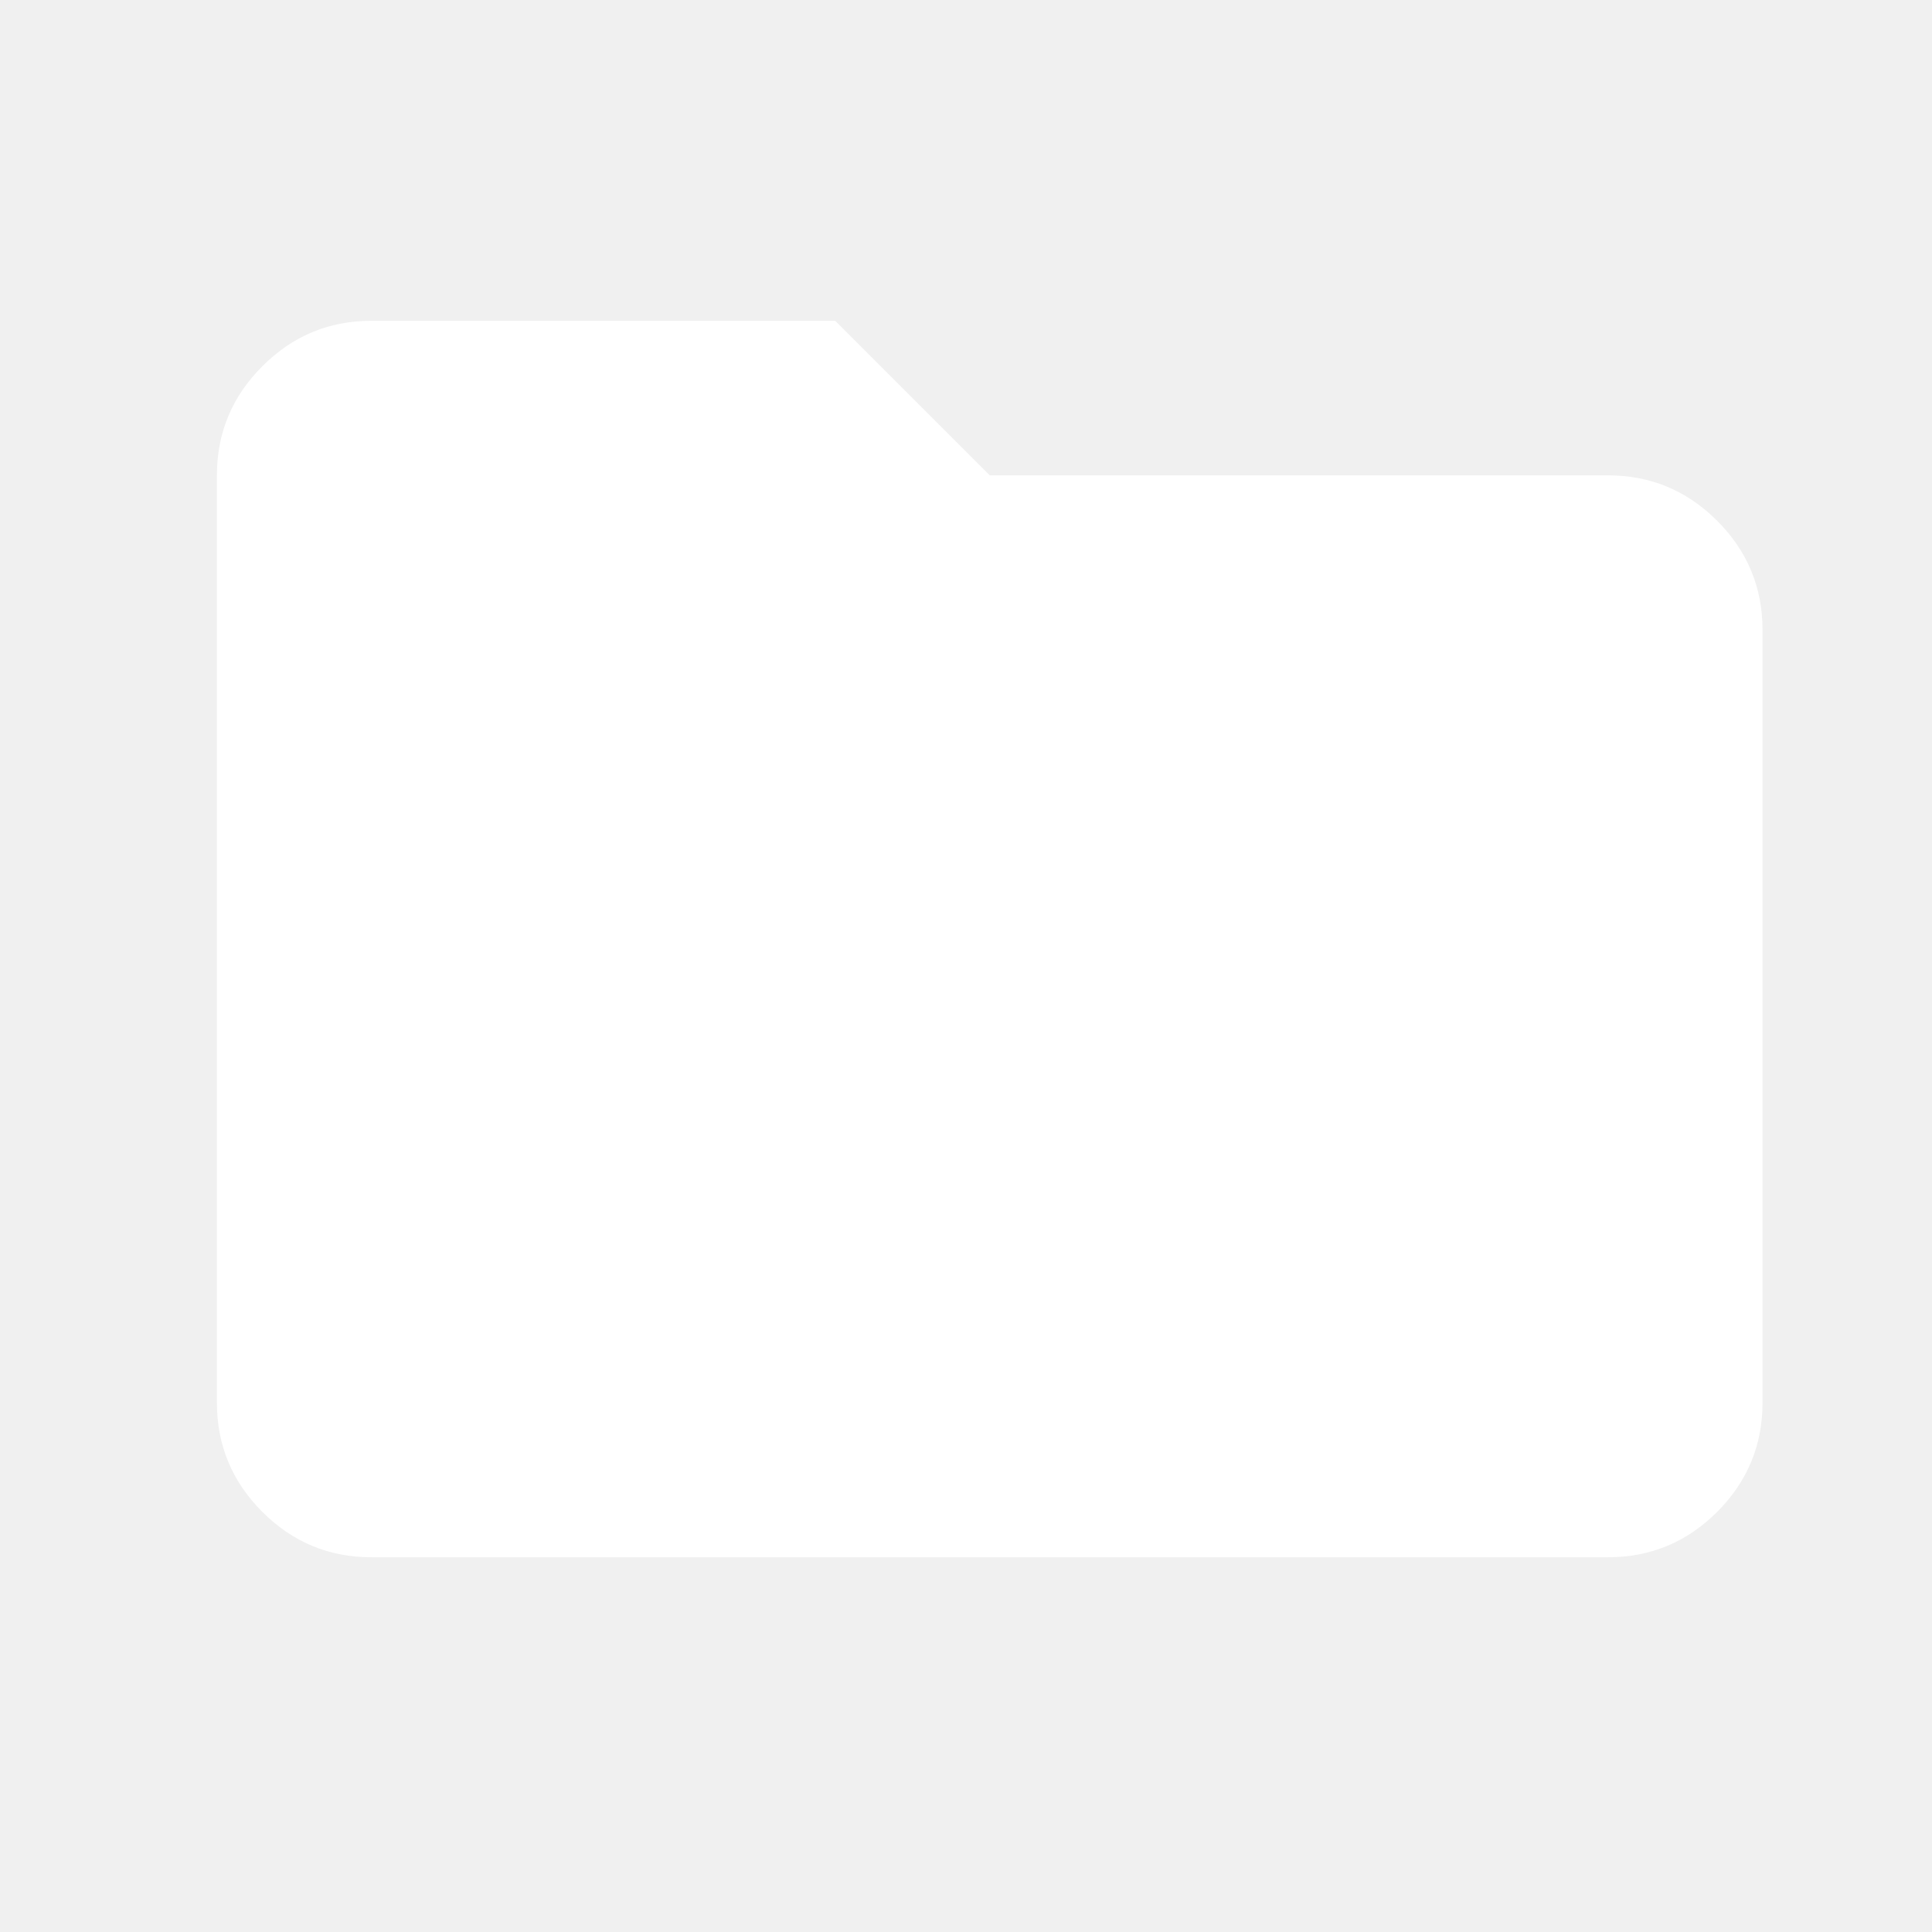
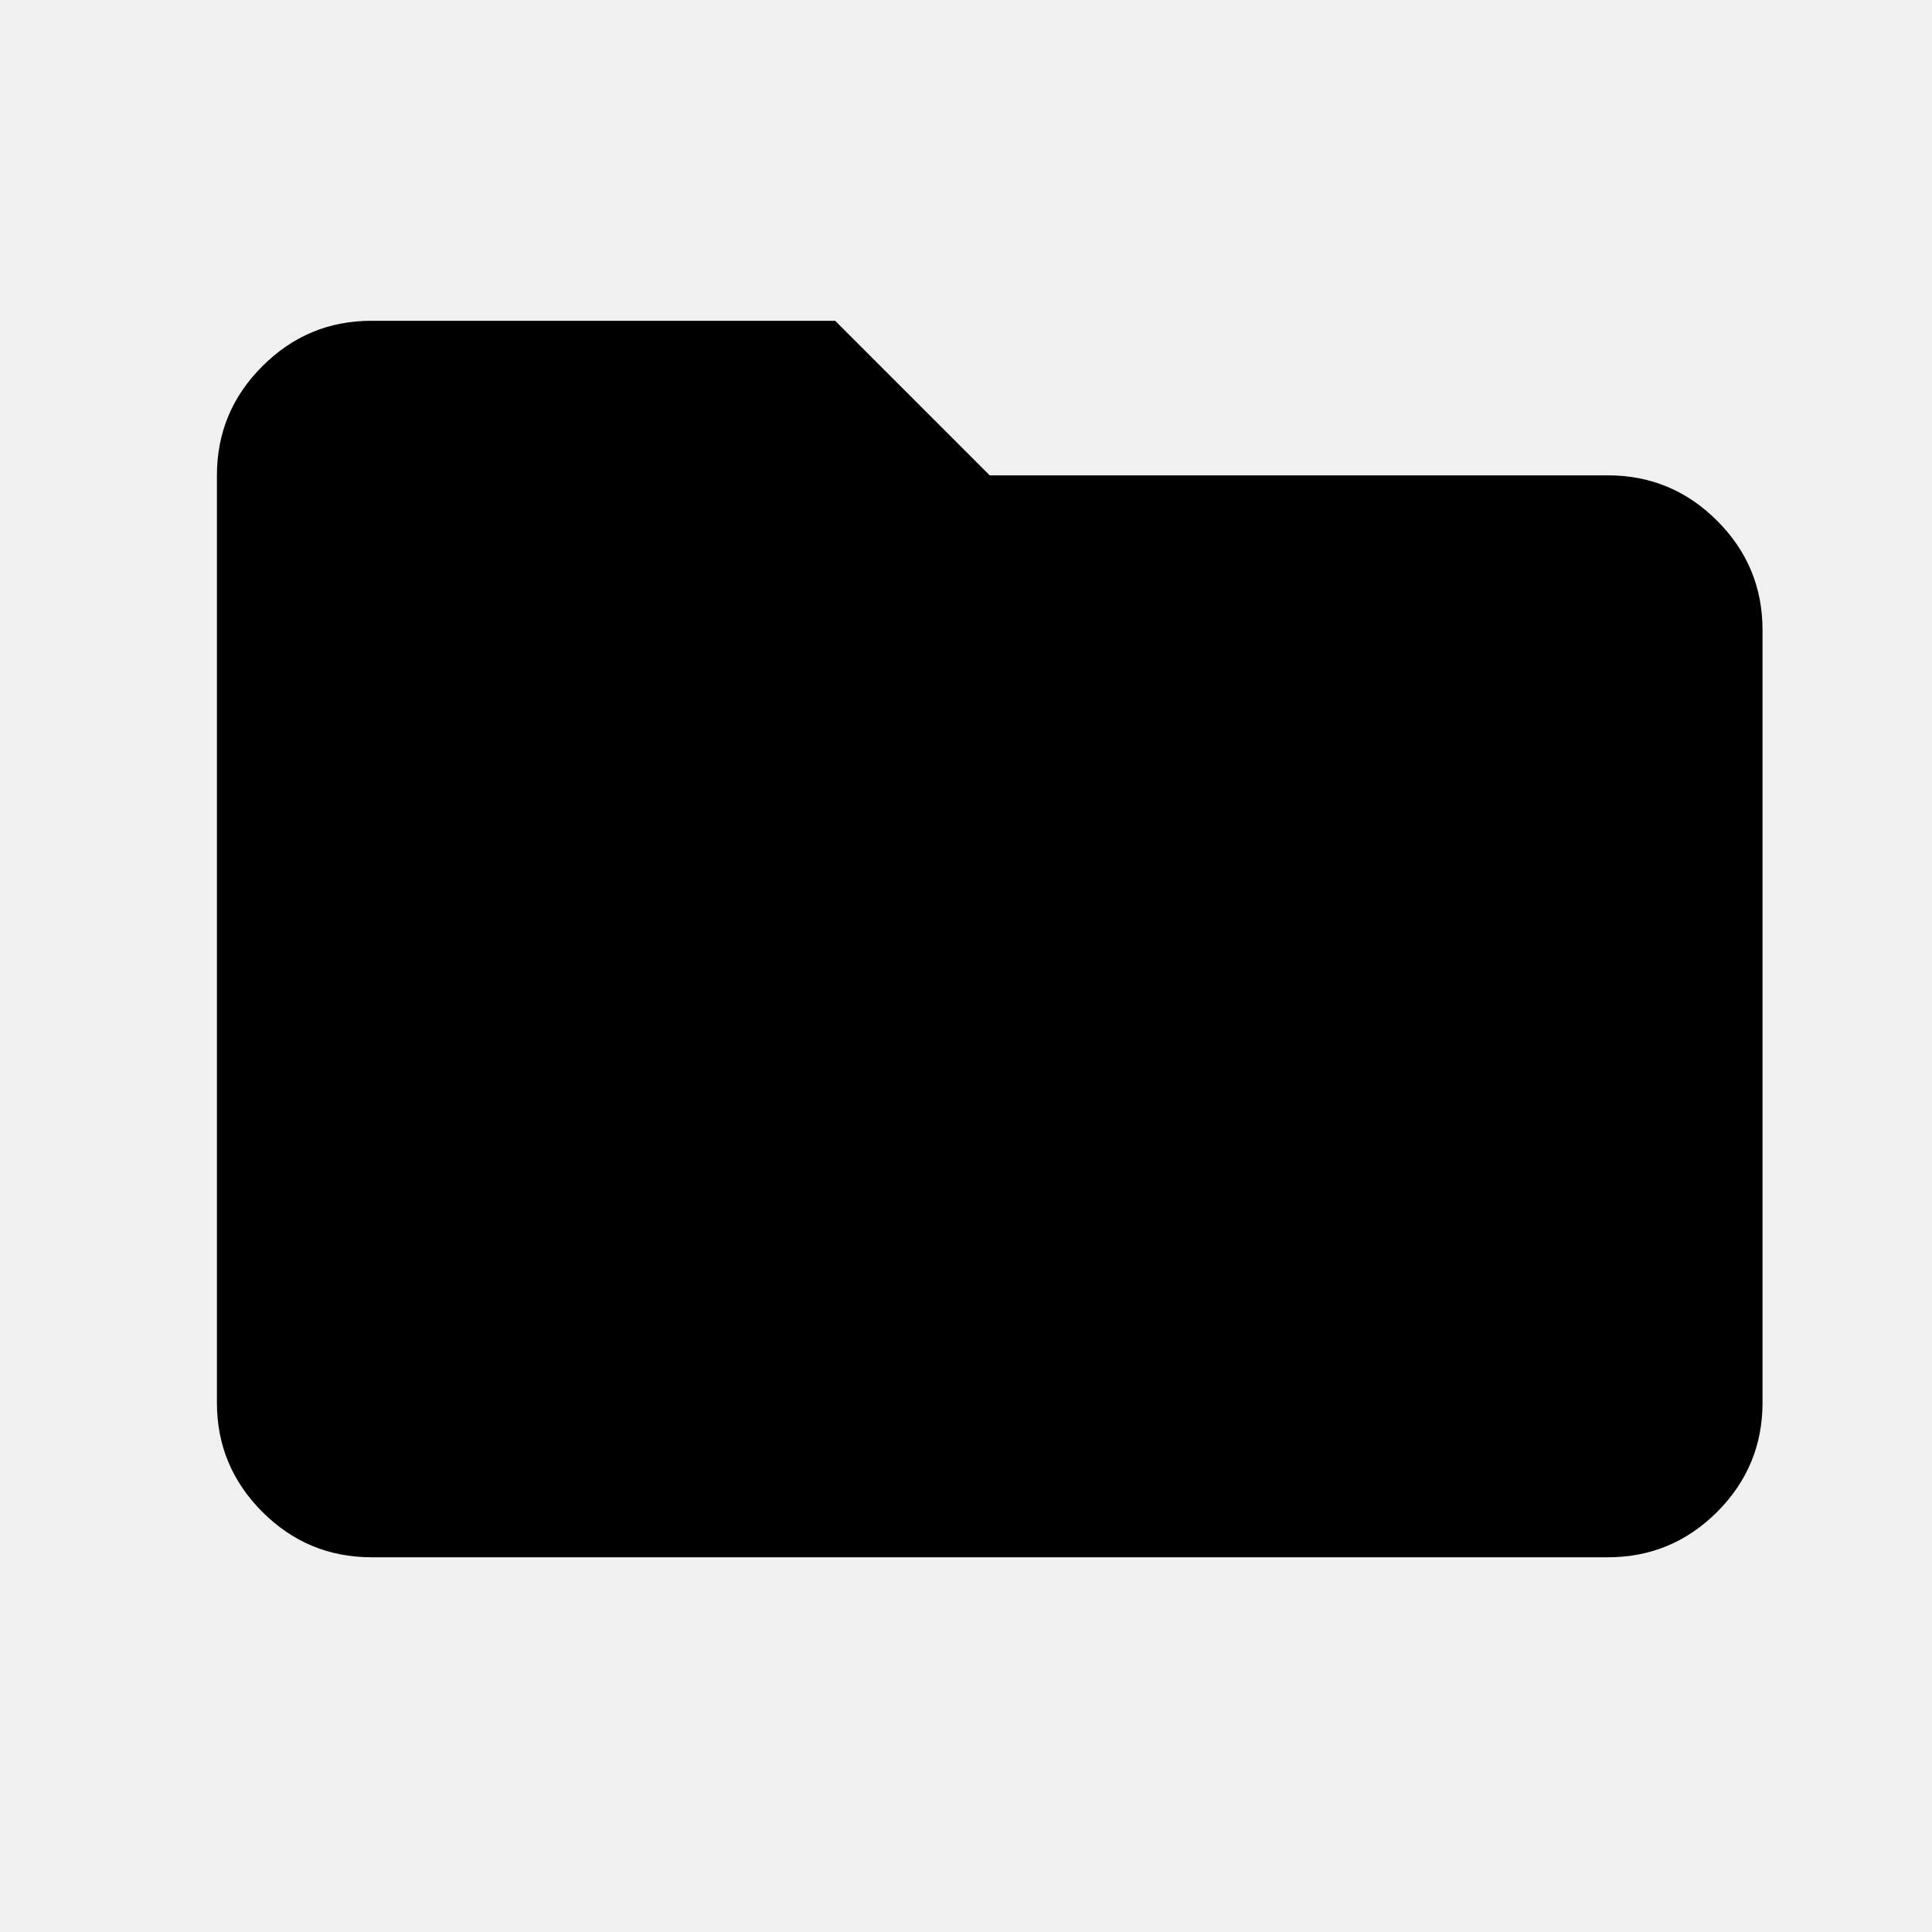
- <svg xmlns="http://www.w3.org/2000/svg" width="25" height="25" viewBox="0 0 25 25" fill="none">
-   <path d="M4.807 20.151C4.257 20.151 3.786 19.955 3.395 19.564C3.003 19.172 2.807 18.701 2.807 18.151V6.151C2.807 5.601 3.003 5.13 3.395 4.739C3.786 4.347 4.257 4.151 4.807 4.151H10.807L12.807 6.151H20.807C21.357 6.151 21.828 6.347 22.22 6.739C22.611 7.13 22.807 7.601 22.807 8.151V18.151C22.807 18.701 22.611 19.172 22.22 19.564C21.828 19.955 21.357 20.151 20.807 20.151H4.807Z" fill="white" />
+ <svg xmlns="http://www.w3.org/2000/svg" width="25" height="25" viewBox="0 0 25 25" fill="black">
+   <path d="M4.807 20.151C4.257 20.151 3.786 19.955 3.395 19.564C3.003 19.172 2.807 18.701 2.807 18.151V6.151C2.807 5.601 3.003 5.13 3.395 4.739C3.786 4.347 4.257 4.151 4.807 4.151H10.807L12.807 6.151H20.807C21.357 6.151 21.828 6.347 22.22 6.739C22.611 7.13 22.807 7.601 22.807 8.151V18.151C22.807 18.701 22.611 19.172 22.22 19.564C21.828 19.955 21.357 20.151 20.807 20.151H4.807Z" fill="black" />
</svg>
